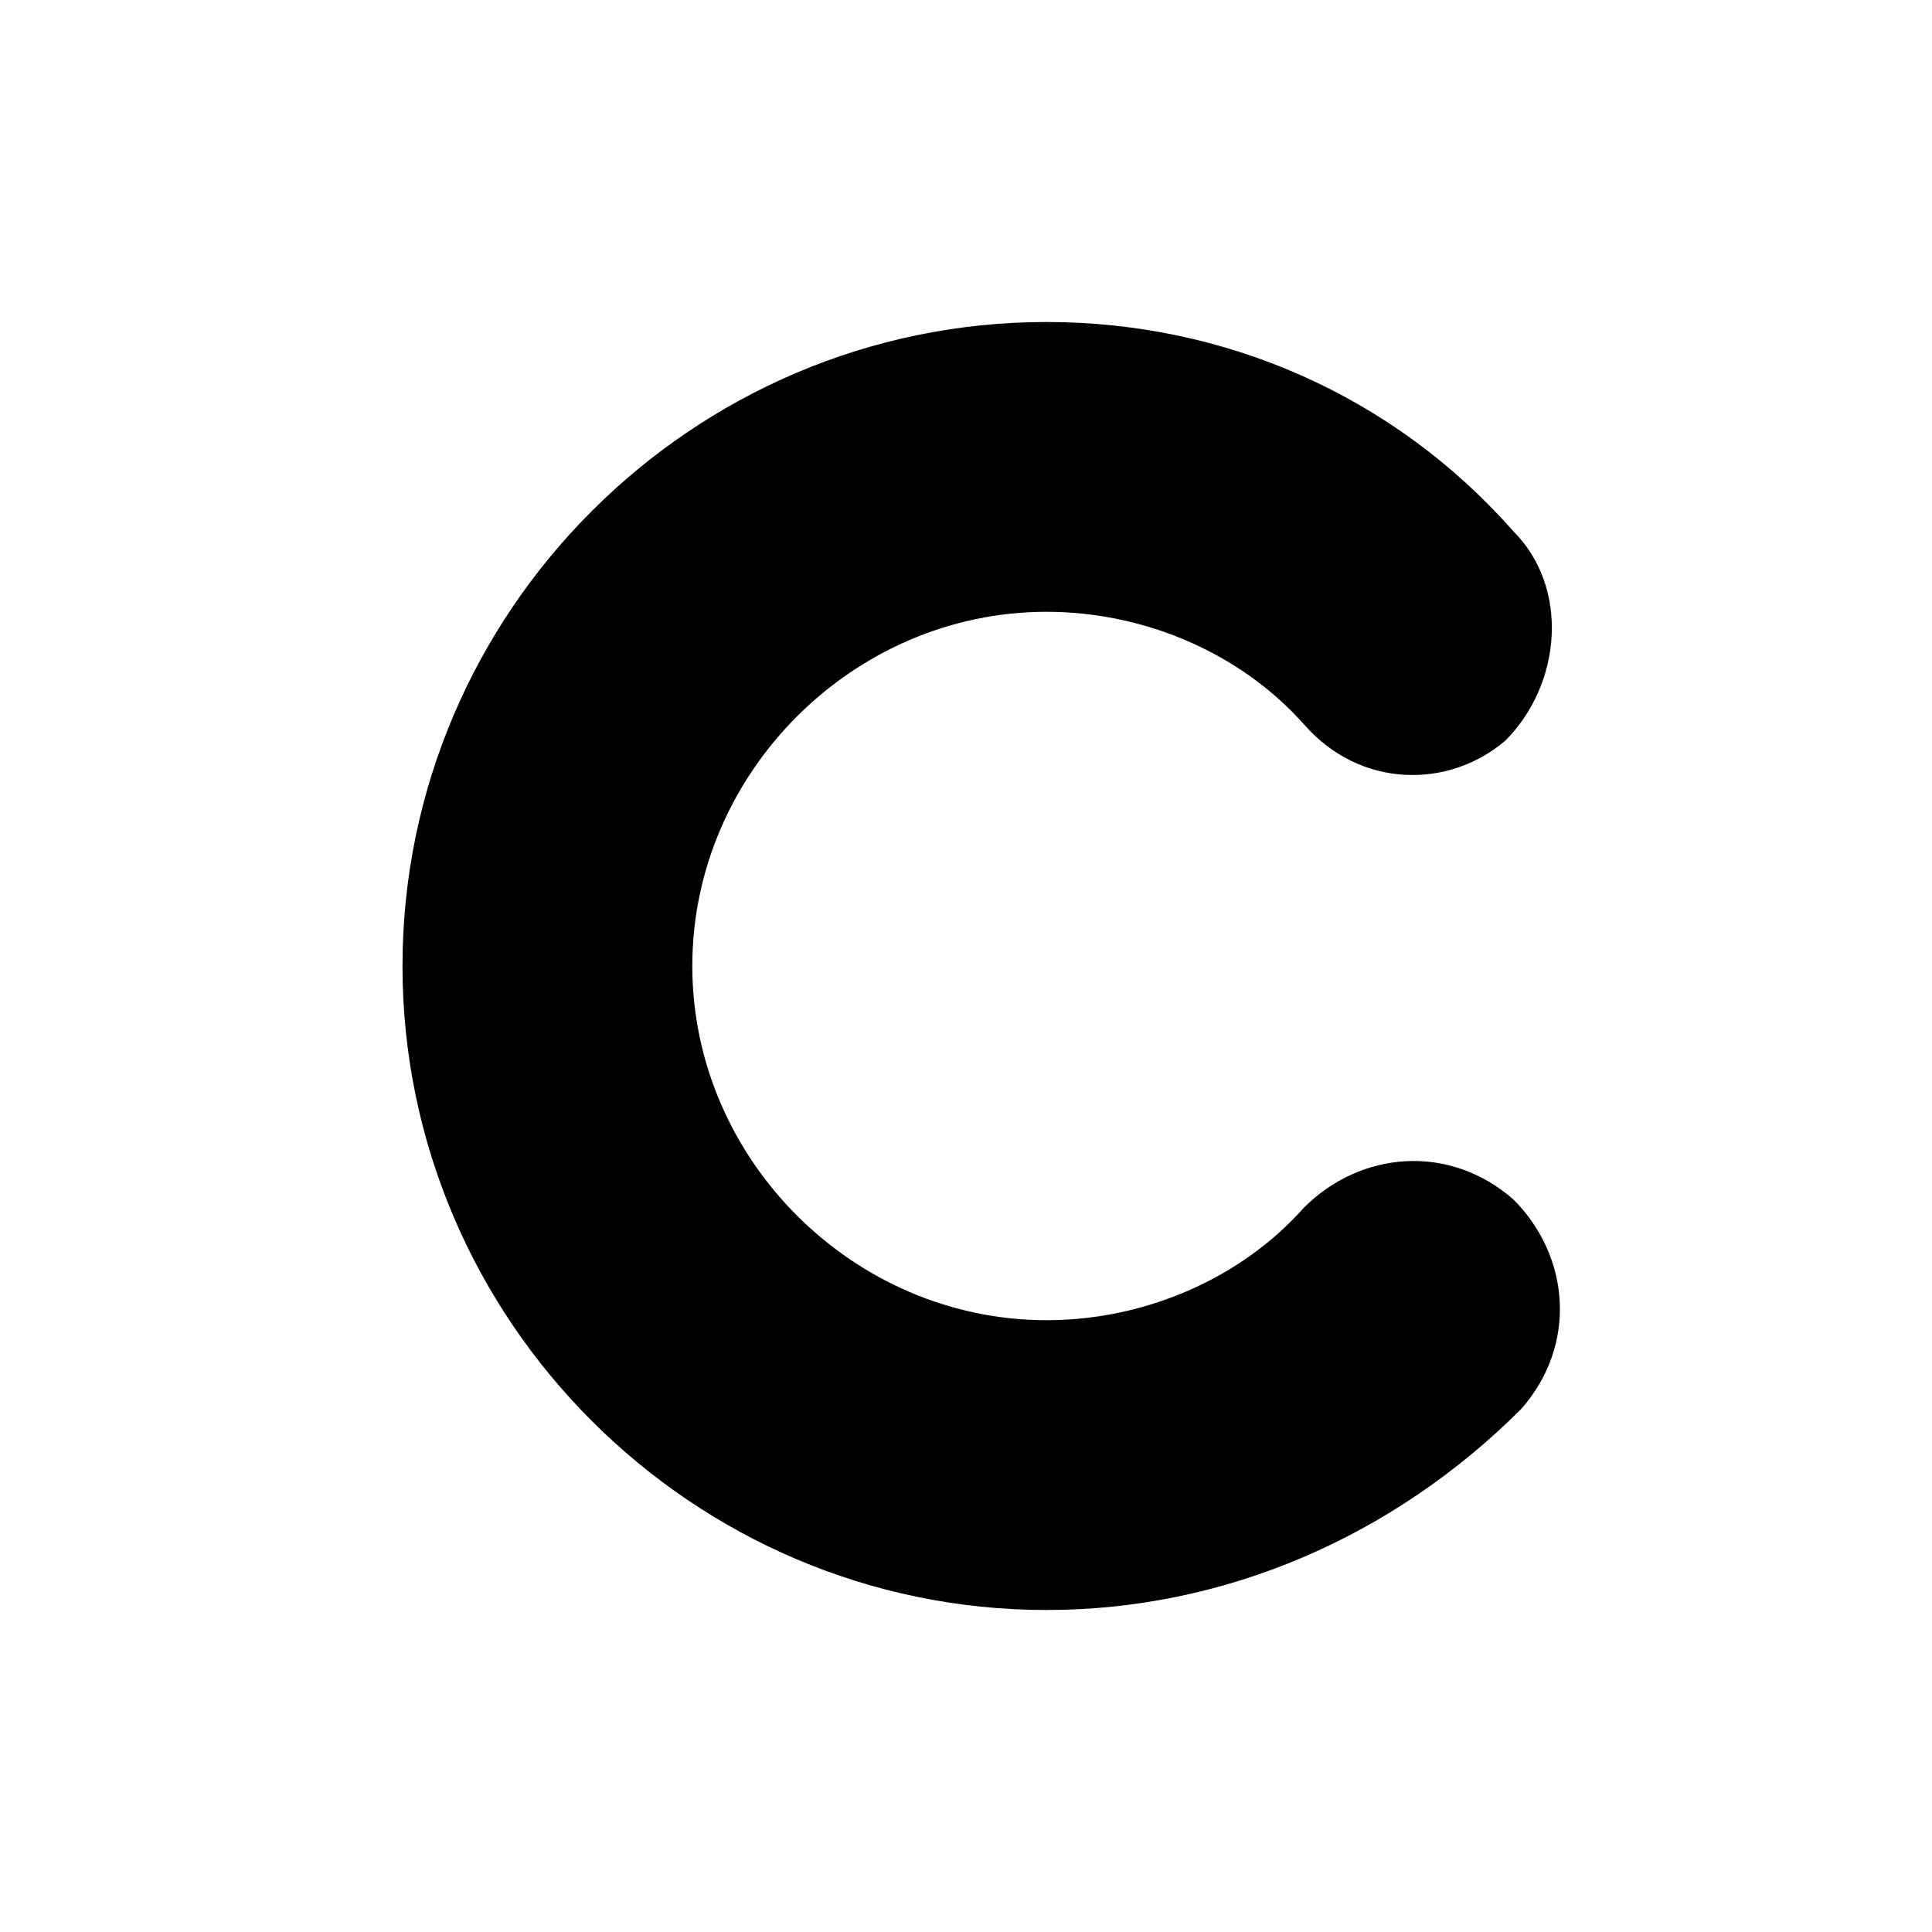
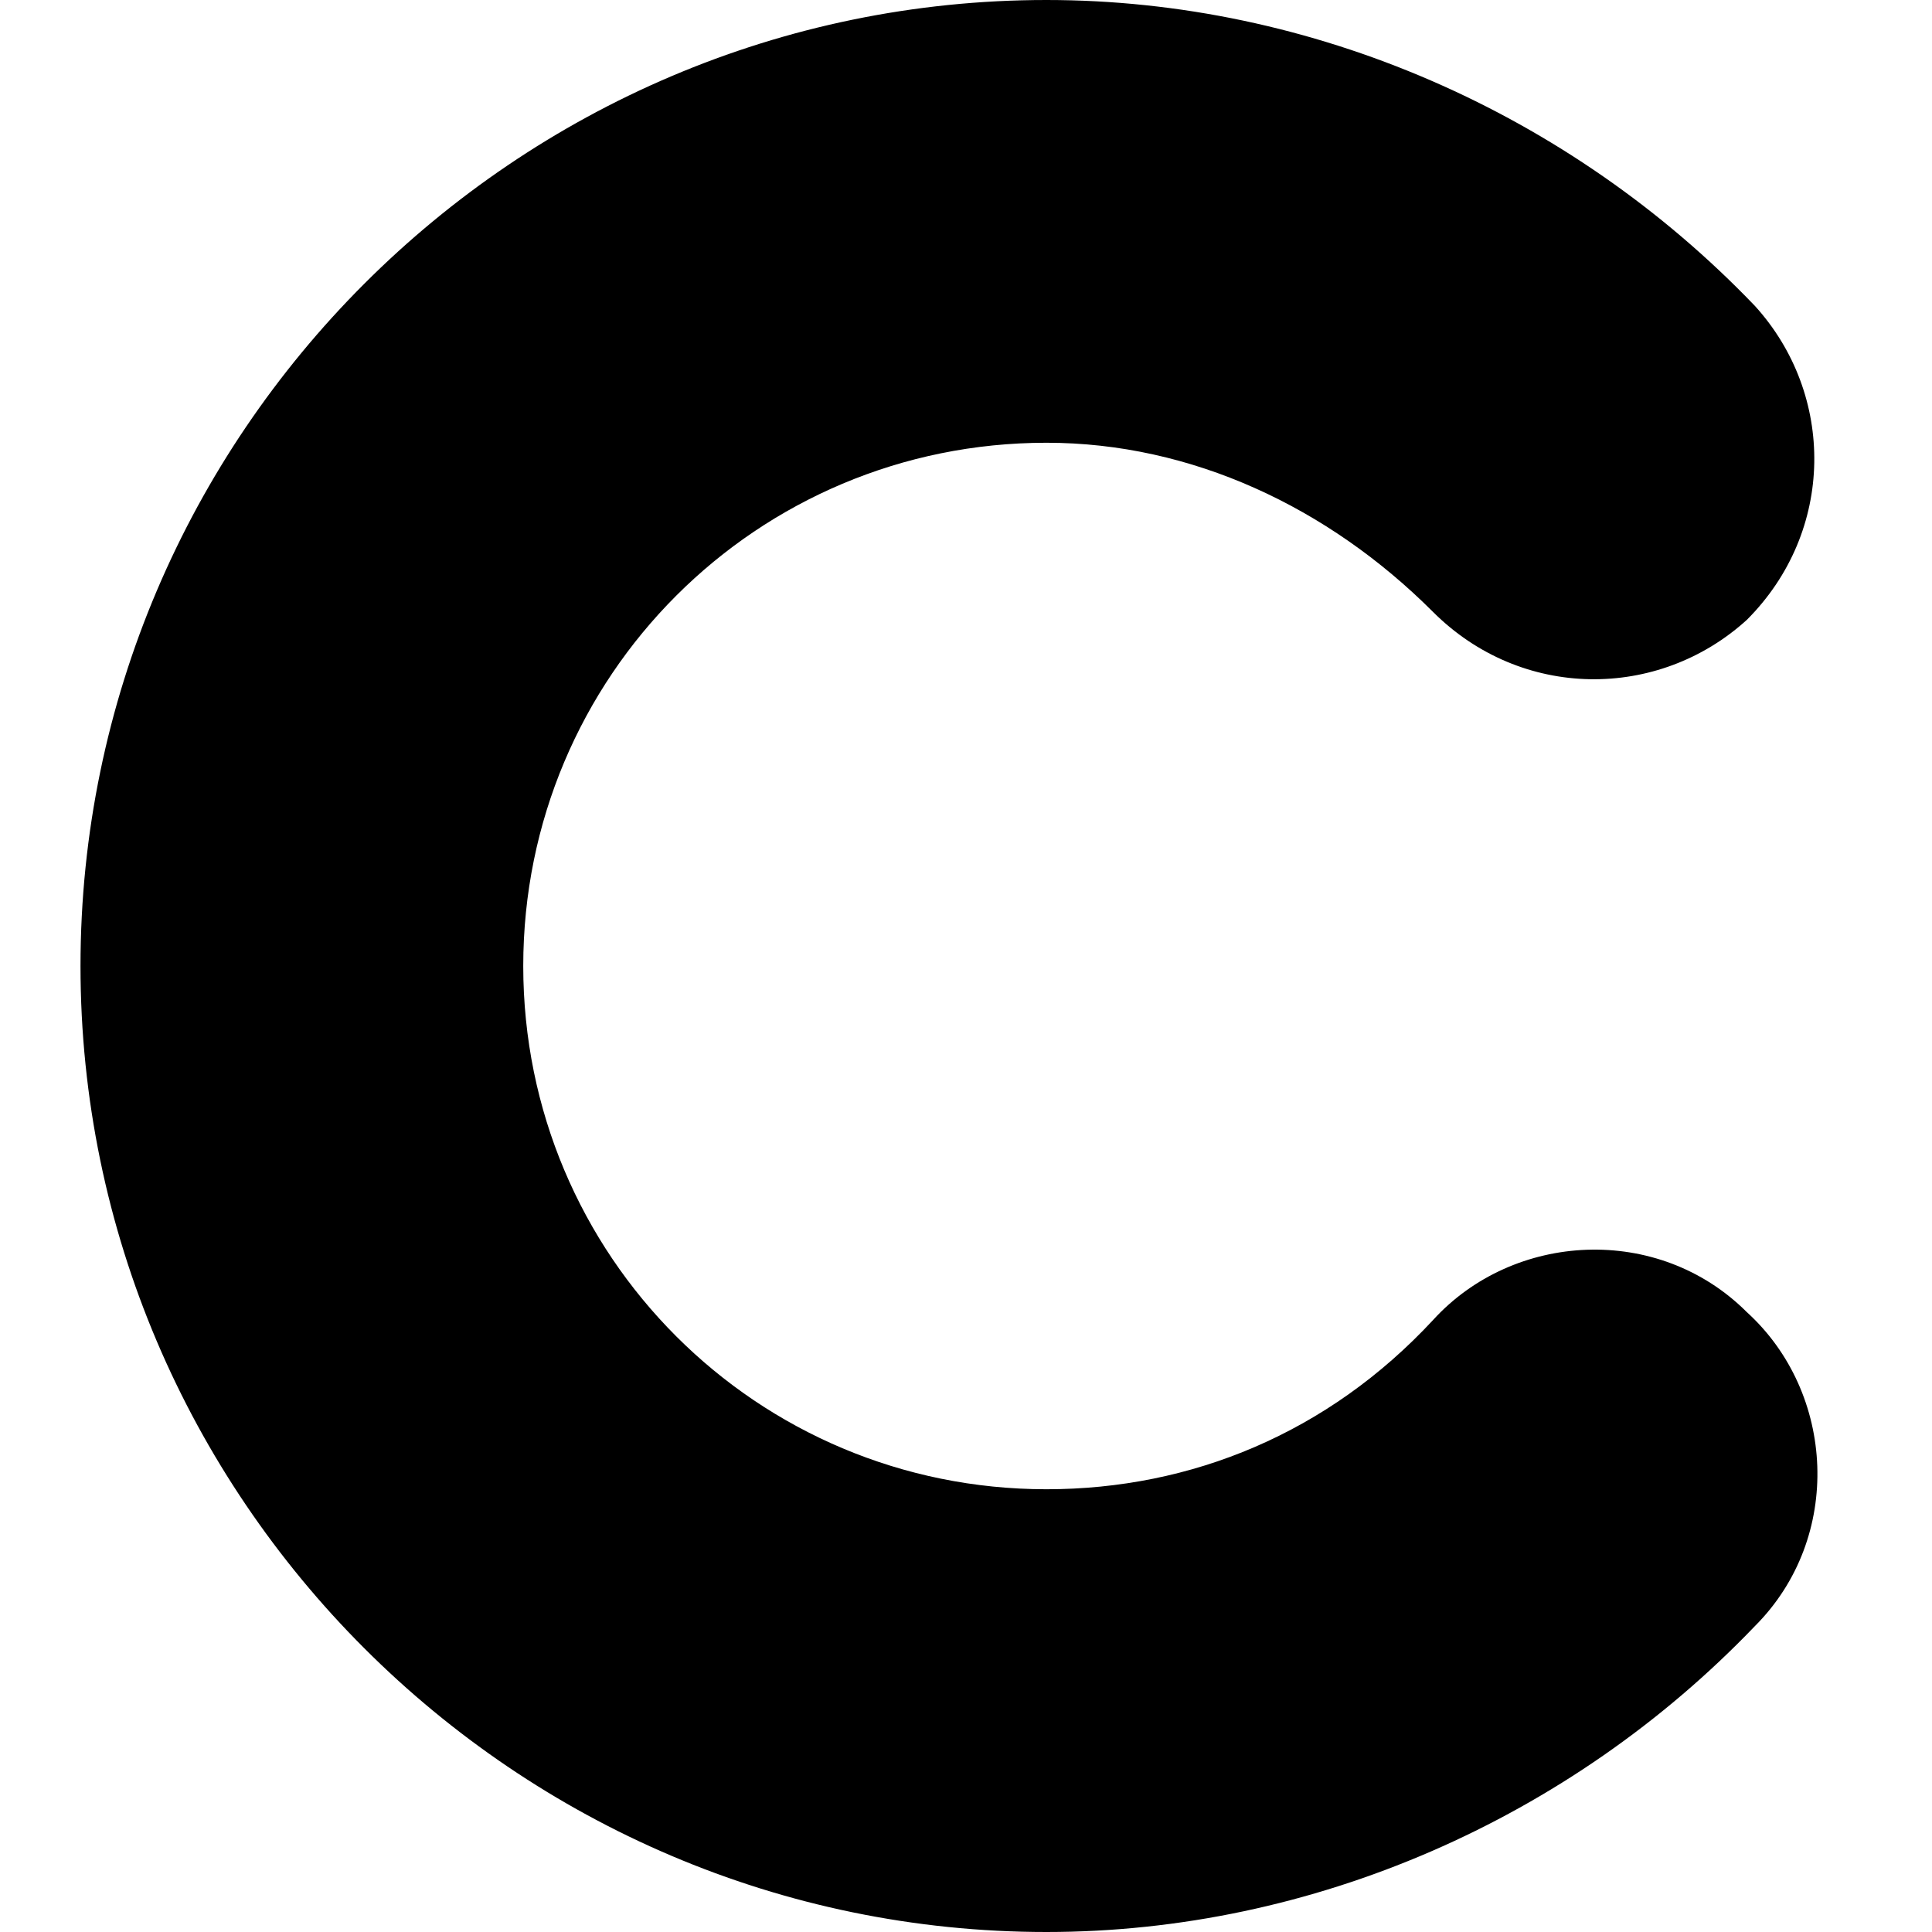
<svg xmlns="http://www.w3.org/2000/svg" width="24px" height="24px" viewBox="0 0 24 24">
-   <path d="M13,20c-4.4,0-8-3.6-8-8c0-4.4,3.6-8,8-8c2.2,0,4.3,0.9,5.8,2.6c0.7,0.7,0.6,1.9-0.1,2.6C18,9.8,16.9,9.8,16.2,9c-0.8-0.9-2-1.4-3.2-1.4c-2.4,0-4.4,2-4.4,4.4c0,2.4,2,4.4,4.4,4.4c1.2,0,2.4-0.5,3.2-1.4c0.7-0.7,1.8-0.8,2.6-0.1c0.7,0.7,0.8,1.8,0.1,2.6C17.3,19.1,15.2,20,13,20" />
+   <path d="M13,24C6.4,24,1,18.6,1,12C1,5.4,6.4,0,13,0c3.3,0,6.5,1.4,8.8,3.8c1,1.1,1,2.8-0.1,3.9c-1.1,1-2.8,1-3.9-0.1c-1.3-1.3-3-2.1-4.8-2.1c-3.6,0-6.5,2.9-6.5,6.5c0,3.6,2.9,6.5,6.5,6.5c1.8,0,3.5-0.7,4.8-2.1c1-1.1,2.8-1.2,3.9-0.1c1.1,1,1.2,2.8,0.1,3.9C19.5,22.6,16.3,24,13,24" fill-rule="nonzero" />
</svg>
